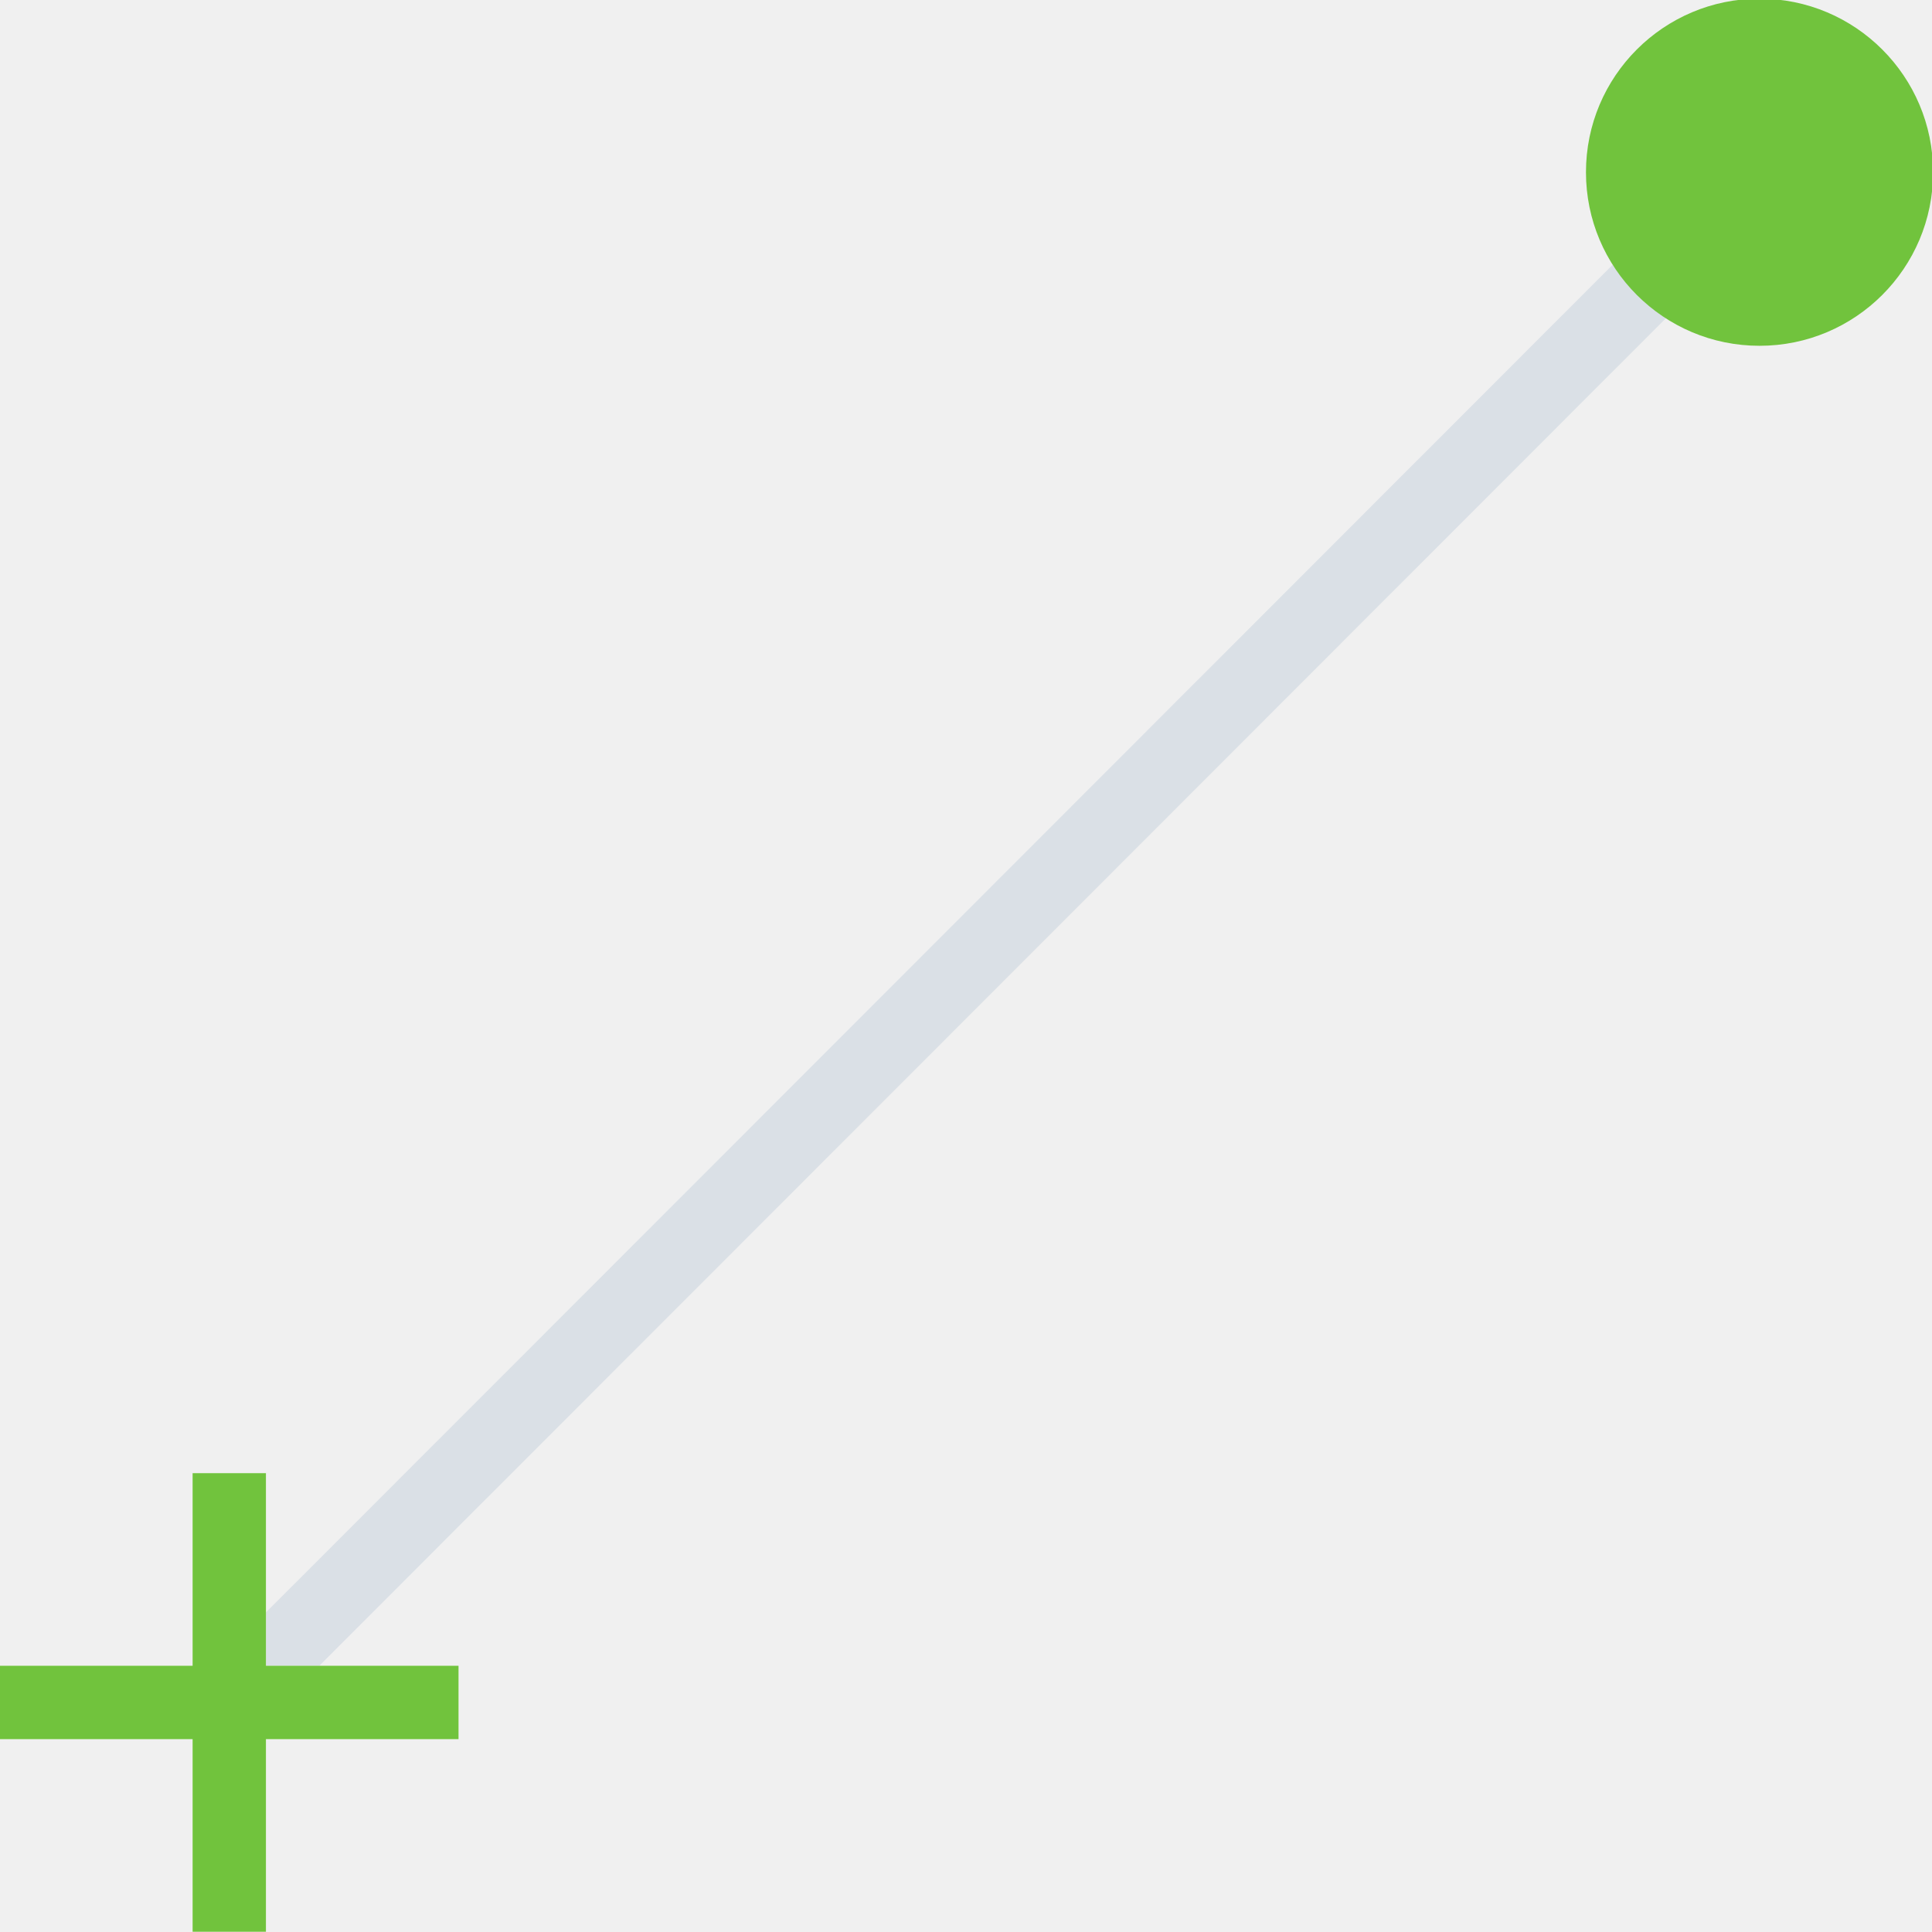
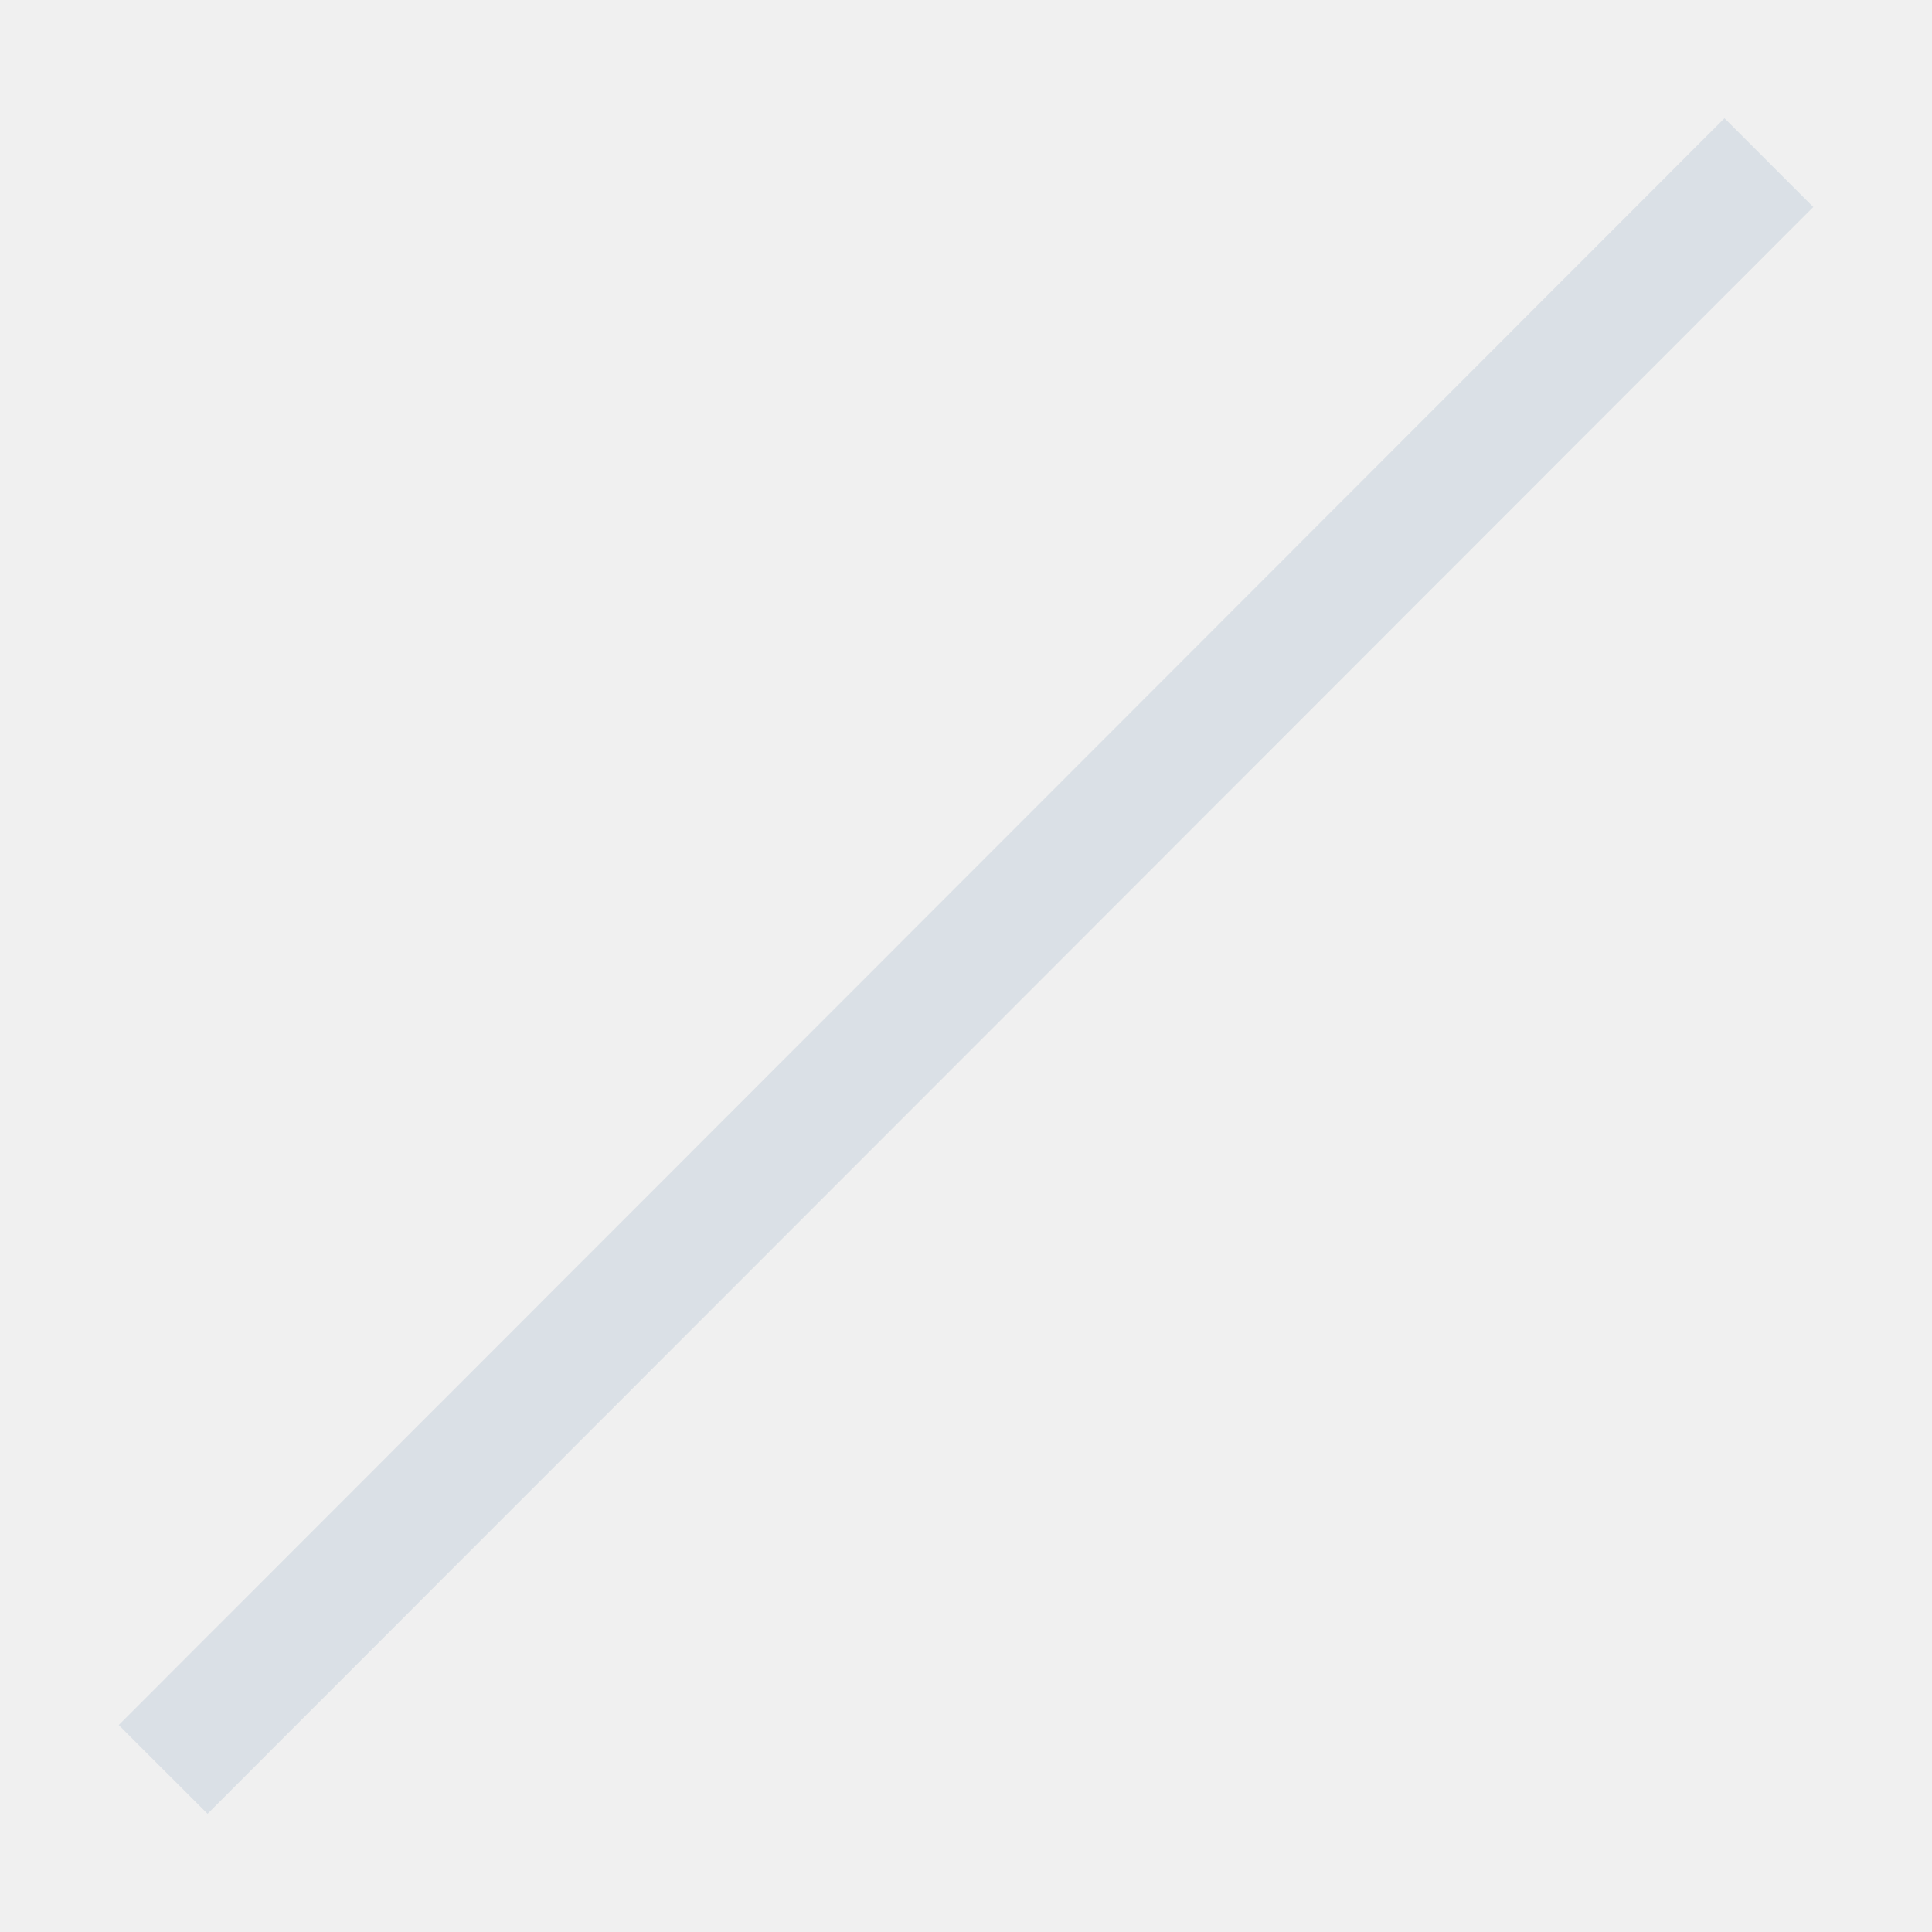
- <svg xmlns="http://www.w3.org/2000/svg" width="100%" height="100%" viewBox="0 0 32 32" version="1.1" xml:space="preserve" style="fill-rule:evenodd;clip-rule:evenodd;stroke-linejoin:round;stroke-miterlimit:2;">
-   <g transform="matrix(1,0,0,1,-107.577,-46.7178)">
-     <path d="M111.817,75.358L138.019,49.138C138.263,48.894 138.263,48.498 138.019,48.254C137.775,48.01 137.379,48.01 137.135,48.254L110.933,74.474C110.689,74.718 110.689,75.114 110.933,75.358C111.177,75.602 111.573,75.602 111.817,75.358Z" style="fill:rgb(218,224,230);" />
-   </g>
-   <path d="M7.595,27.59L7.595,28.806L4.405,28.806L4.405,31.996L3.19,31.996L3.19,28.806L0,28.806L0,27.59L3.19,27.59L3.19,24.4L4.405,24.4L4.405,27.59L7.595,27.59Z" style="fill:white;" />
-   <path d="M7.595,27.59L7.595,28.806L4.405,28.806L4.405,31.996L3.19,31.996L3.19,28.806L0,28.806L0,27.59L3.19,27.59L3.19,24.4L4.405,24.4L4.405,27.59L7.595,27.59Z" style="fill:rgb(113,195,61);" />
-   <g transform="matrix(0.736746,0,0,0.736746,-100.241,-41.4037)">
-     <circle cx="175.616" cy="60.07" r="3.902" style="fill:rgb(113,195,61);" />
+ <svg xmlns="http://www.w3.org/2000/svg" width="100%" height="100%" viewBox="0 0 32 32" version="1.1" xml:space="preserve" style="fill-rule:evenodd;clip-rule:evenodd;stroke-linecap:square;stroke-linejoin:round;stroke-miterlimit:1.5;">
+   <g transform="matrix(0.980572,0.0194416,0.0194416,0.980545,-107.259,-47.0234)">
+     <g id="Line">
+       <path d="M111.375,74.916L137.577,48.696" style="fill:none;stroke:rgb(218,224,230);stroke-width:2.08px;" />
+     </g>
  </g>
</svg>
